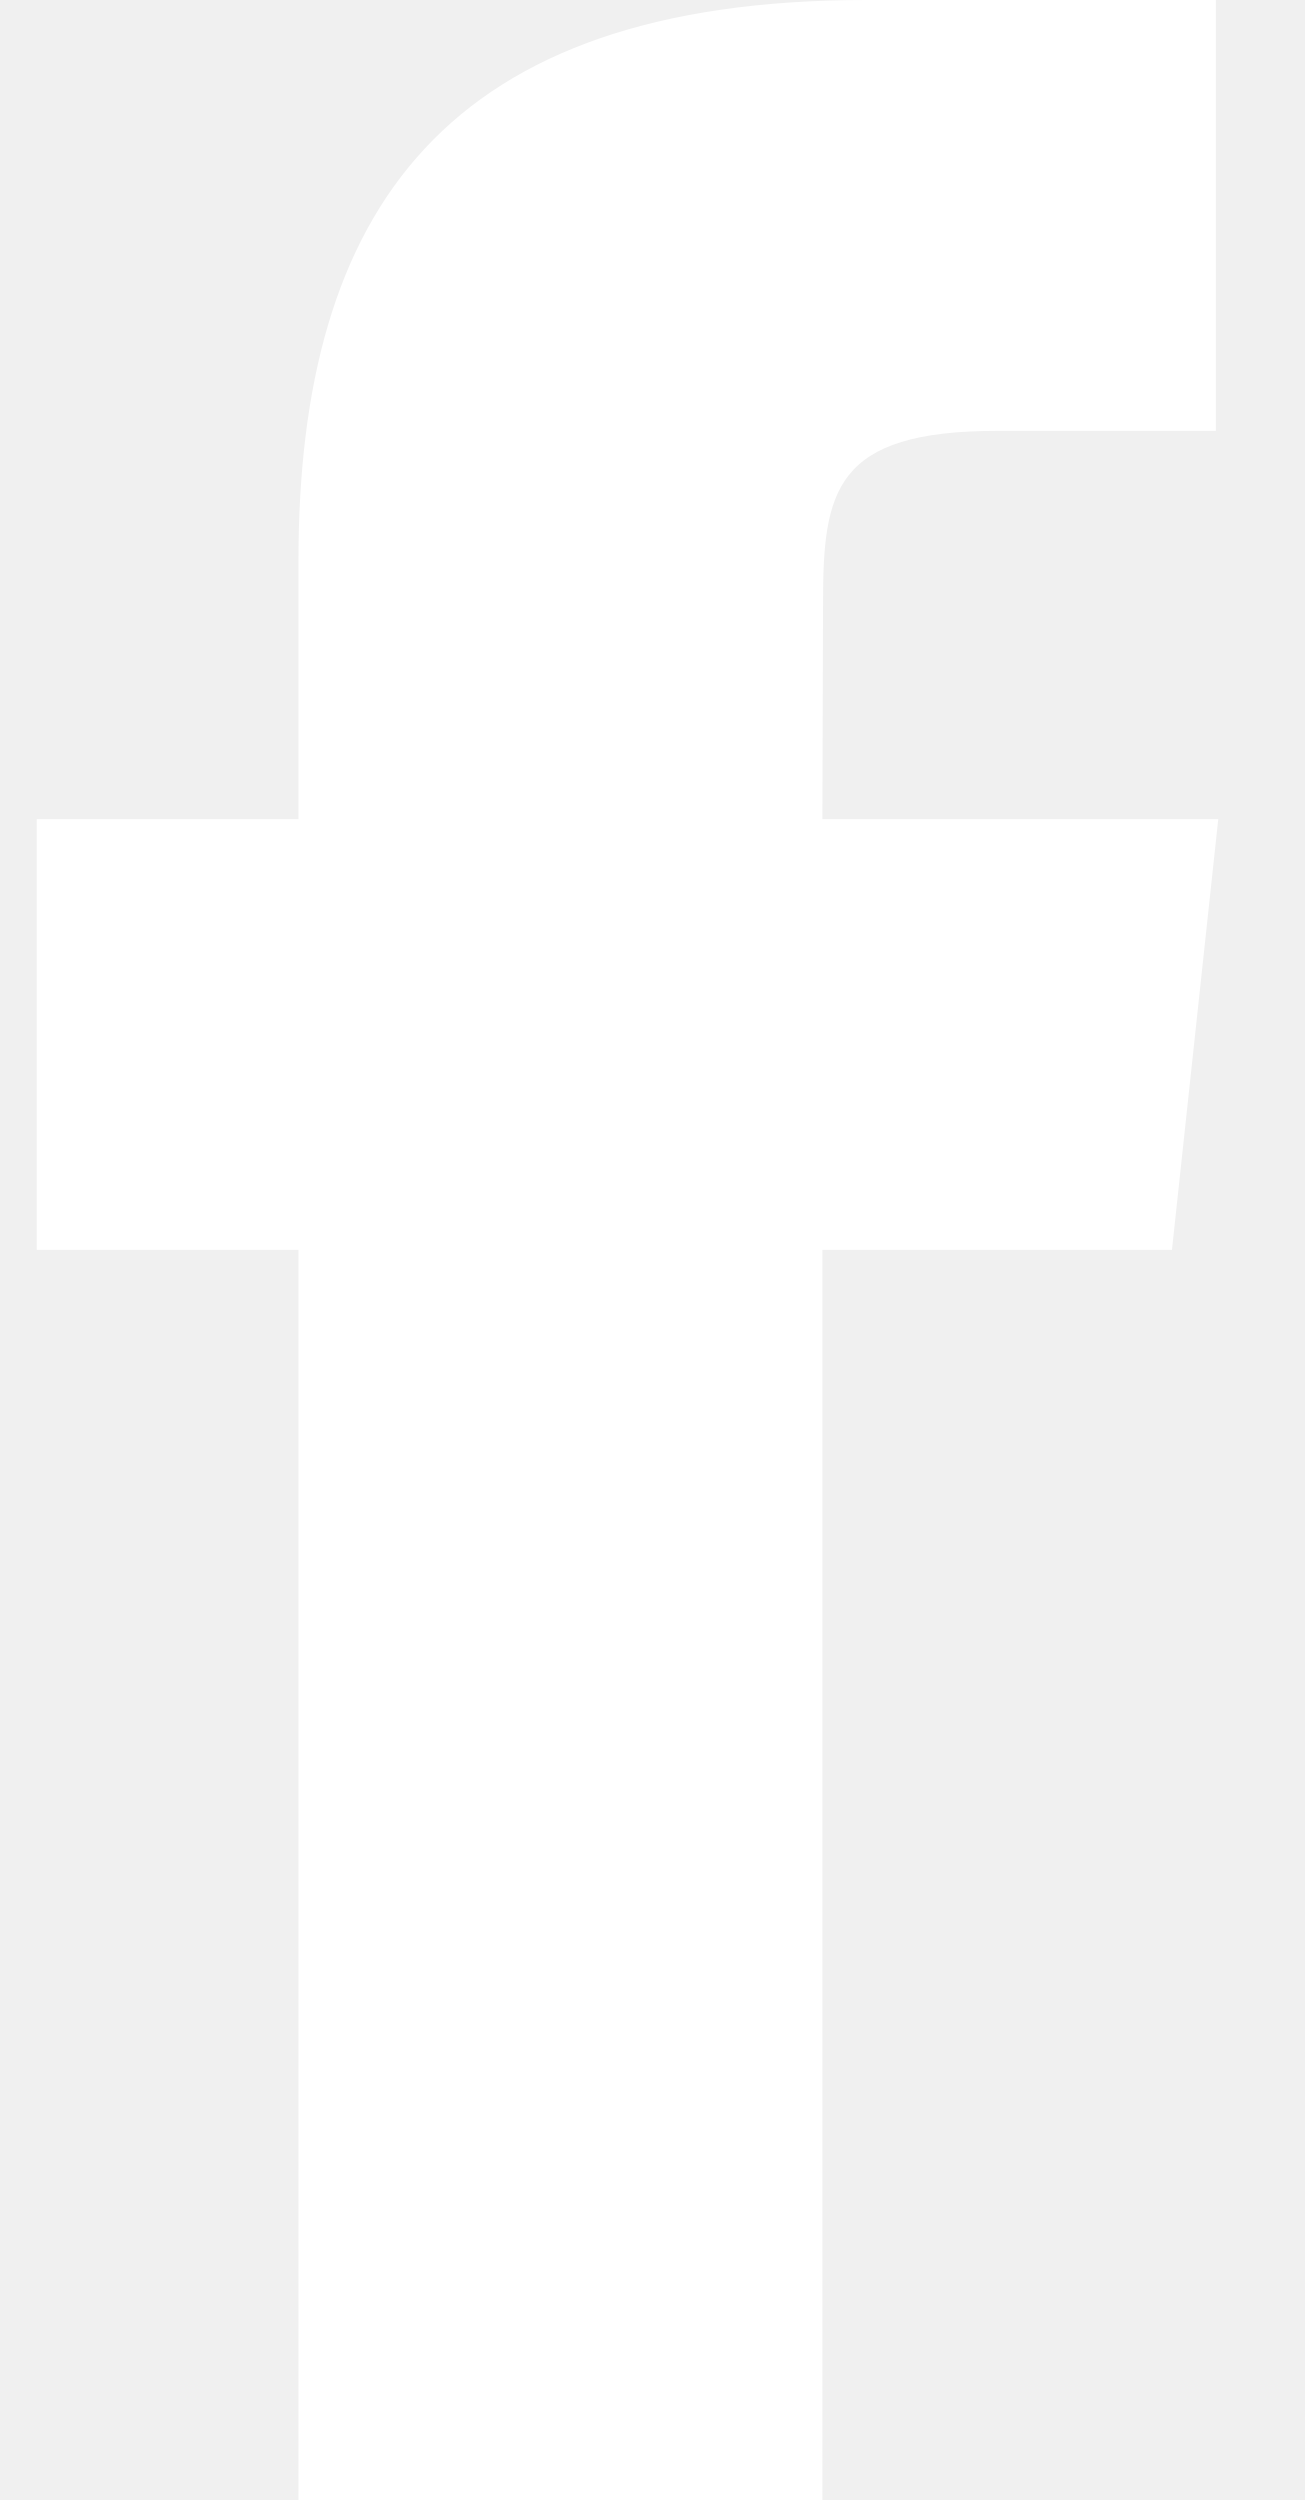
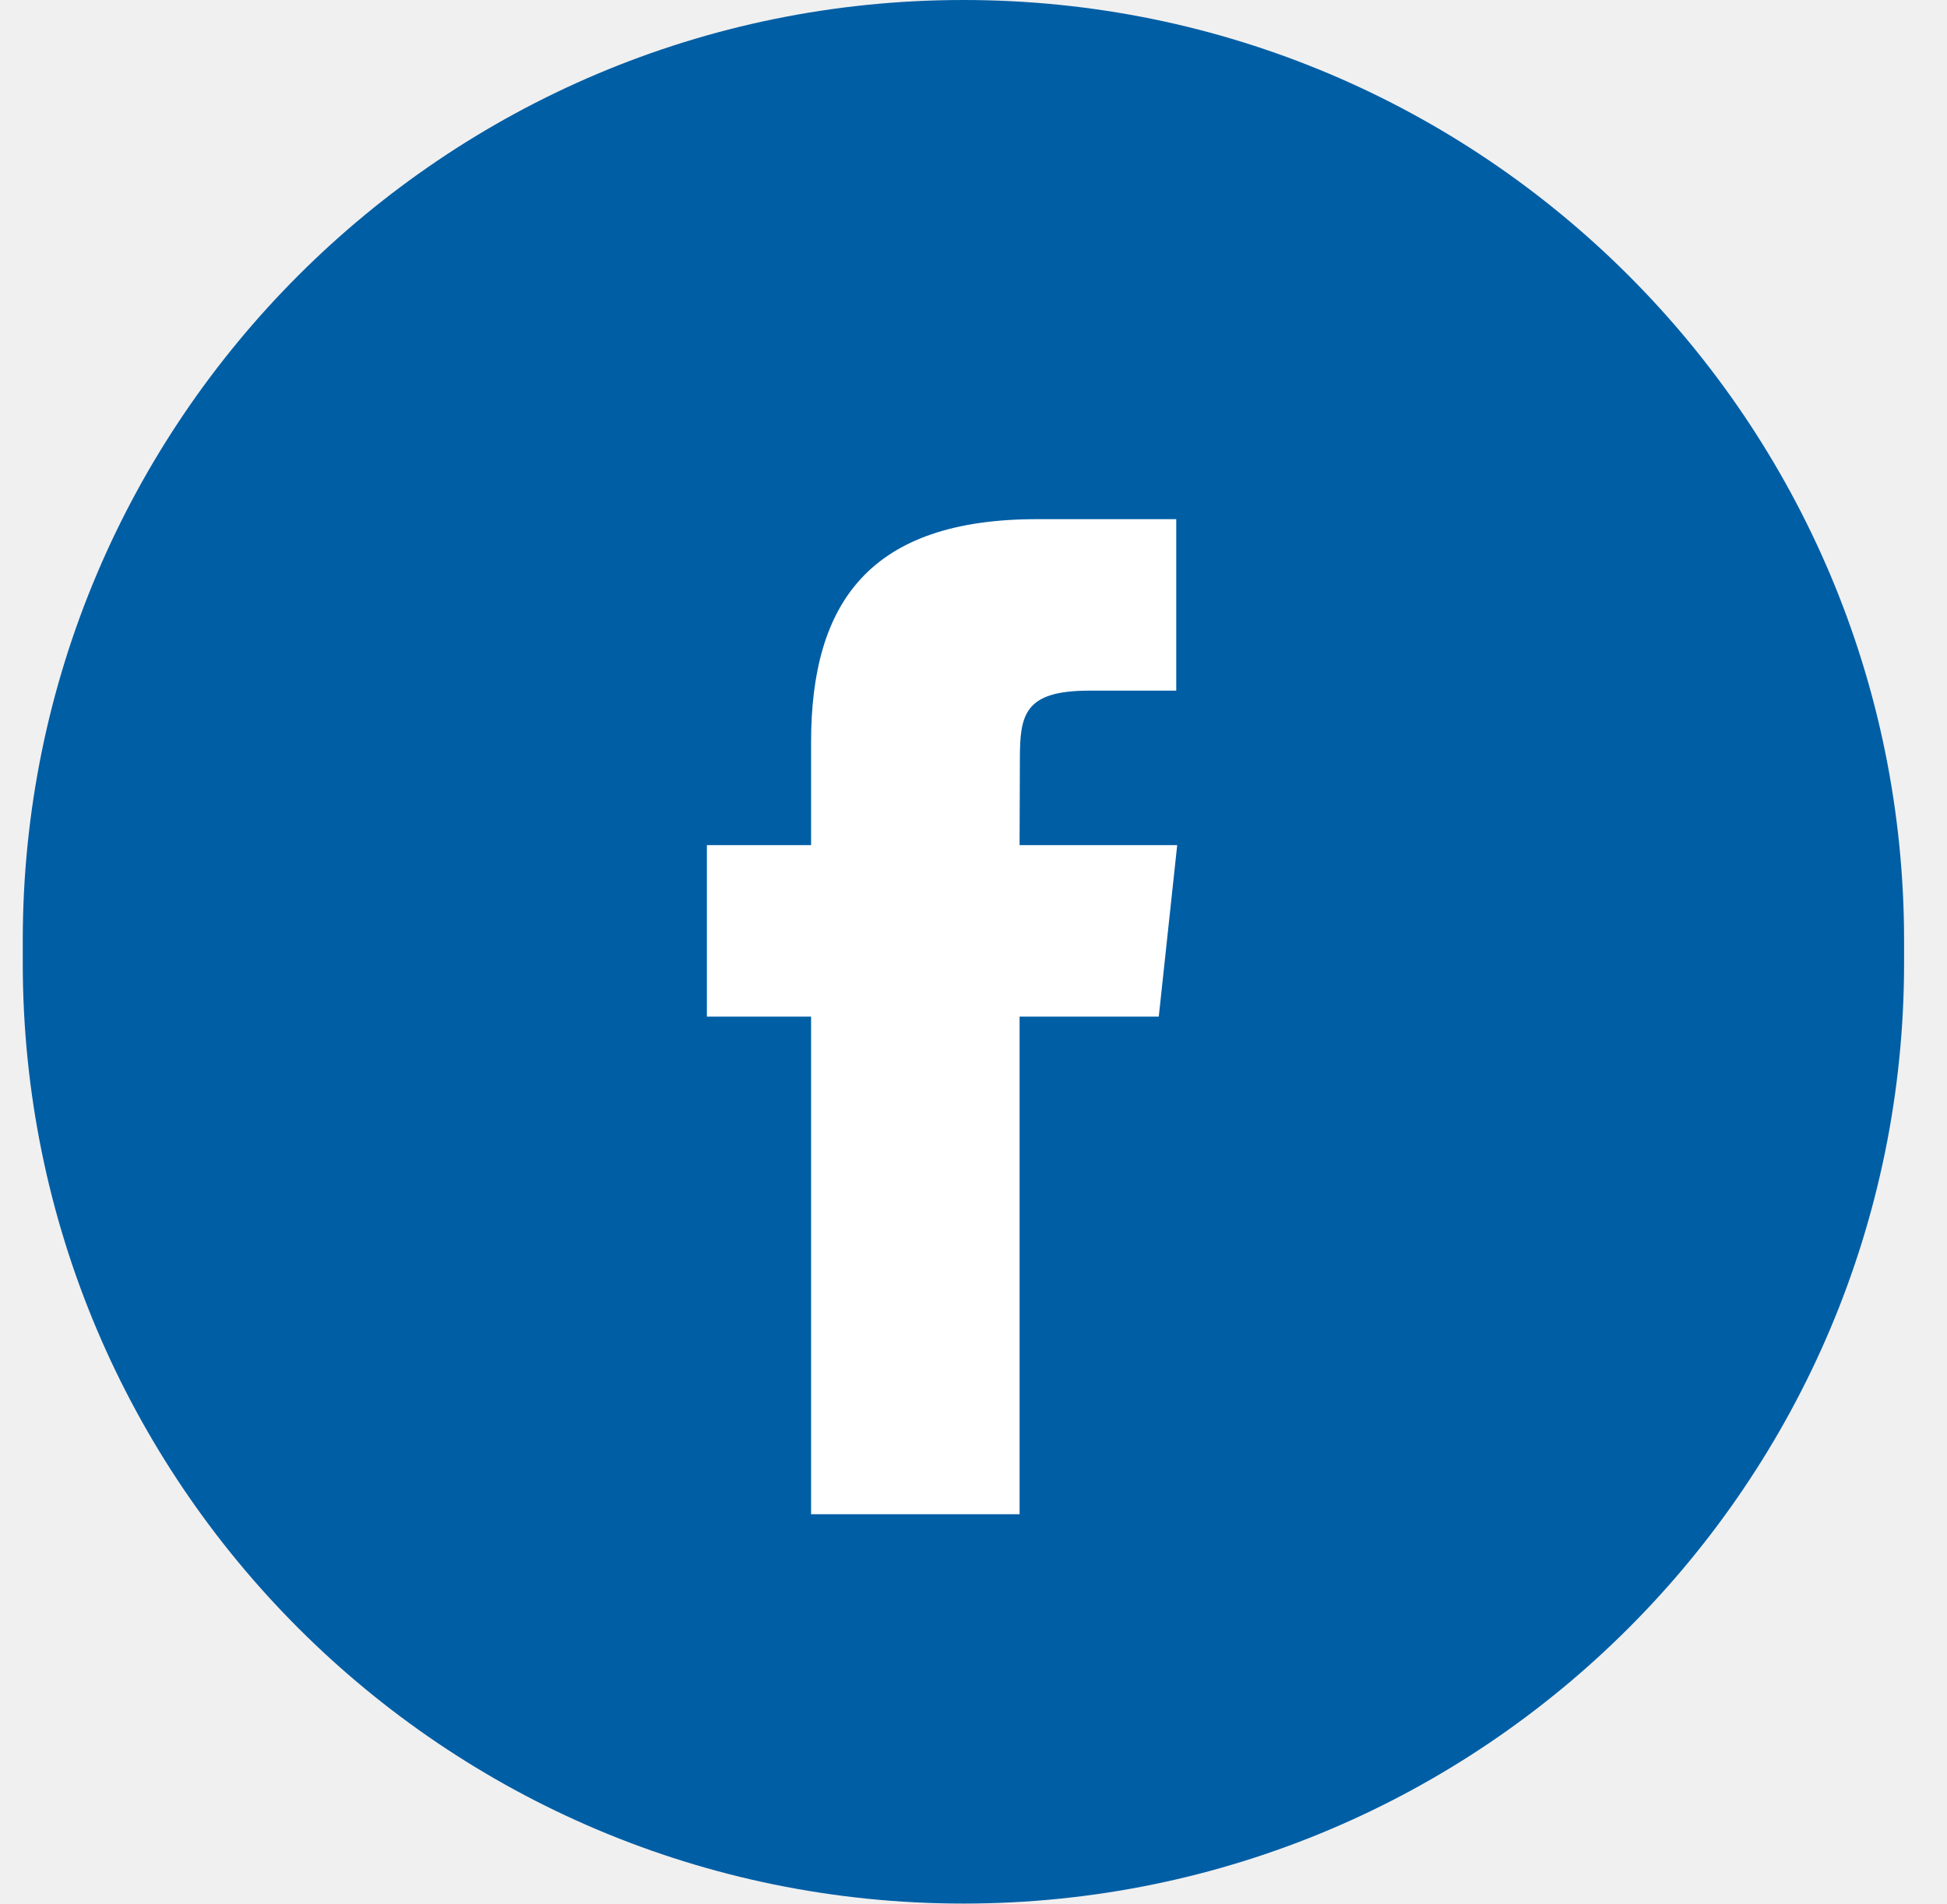
- <svg xmlns="http://www.w3.org/2000/svg" width="12" height="23" viewBox="0 0 12 23">
-   <g fill="none" fill-rule="evenodd">
-     <path d="M-15.474-12h43.482v44h-43.482z" />
-     <path fill="#FFF" d="M7.566 23h-4.82V11.499H.338V7.536h2.408v-2.38C2.746 1.923 4.106 0 7.97 0h3.216v3.964h-2.01c-1.504 0-1.604.554-1.604 1.588l-.006 1.984h3.642l-.426 3.963H7.566V23z" />
-   </g>
+ <svg xmlns="http://www.w3.org/2000/svg" width="45" height="44" viewBox="0 0 45 44" fill="none">
+   <rect x="0.526" width="43.482" height="44" rx="21.741" fill="#005EA5" />
+   <path fill-rule="evenodd" clip-rule="evenodd" d="M23.566 35H18.746V23.498H16.338V19.535H18.746V17.156C18.746 13.923 20.105 12 23.97 12H27.186V15.964H25.176C23.672 15.964 23.572 16.518 23.572 17.552L23.565 19.535H27.208L26.782 23.498H23.565V35H23.566Z" fill="white" />
</svg>
